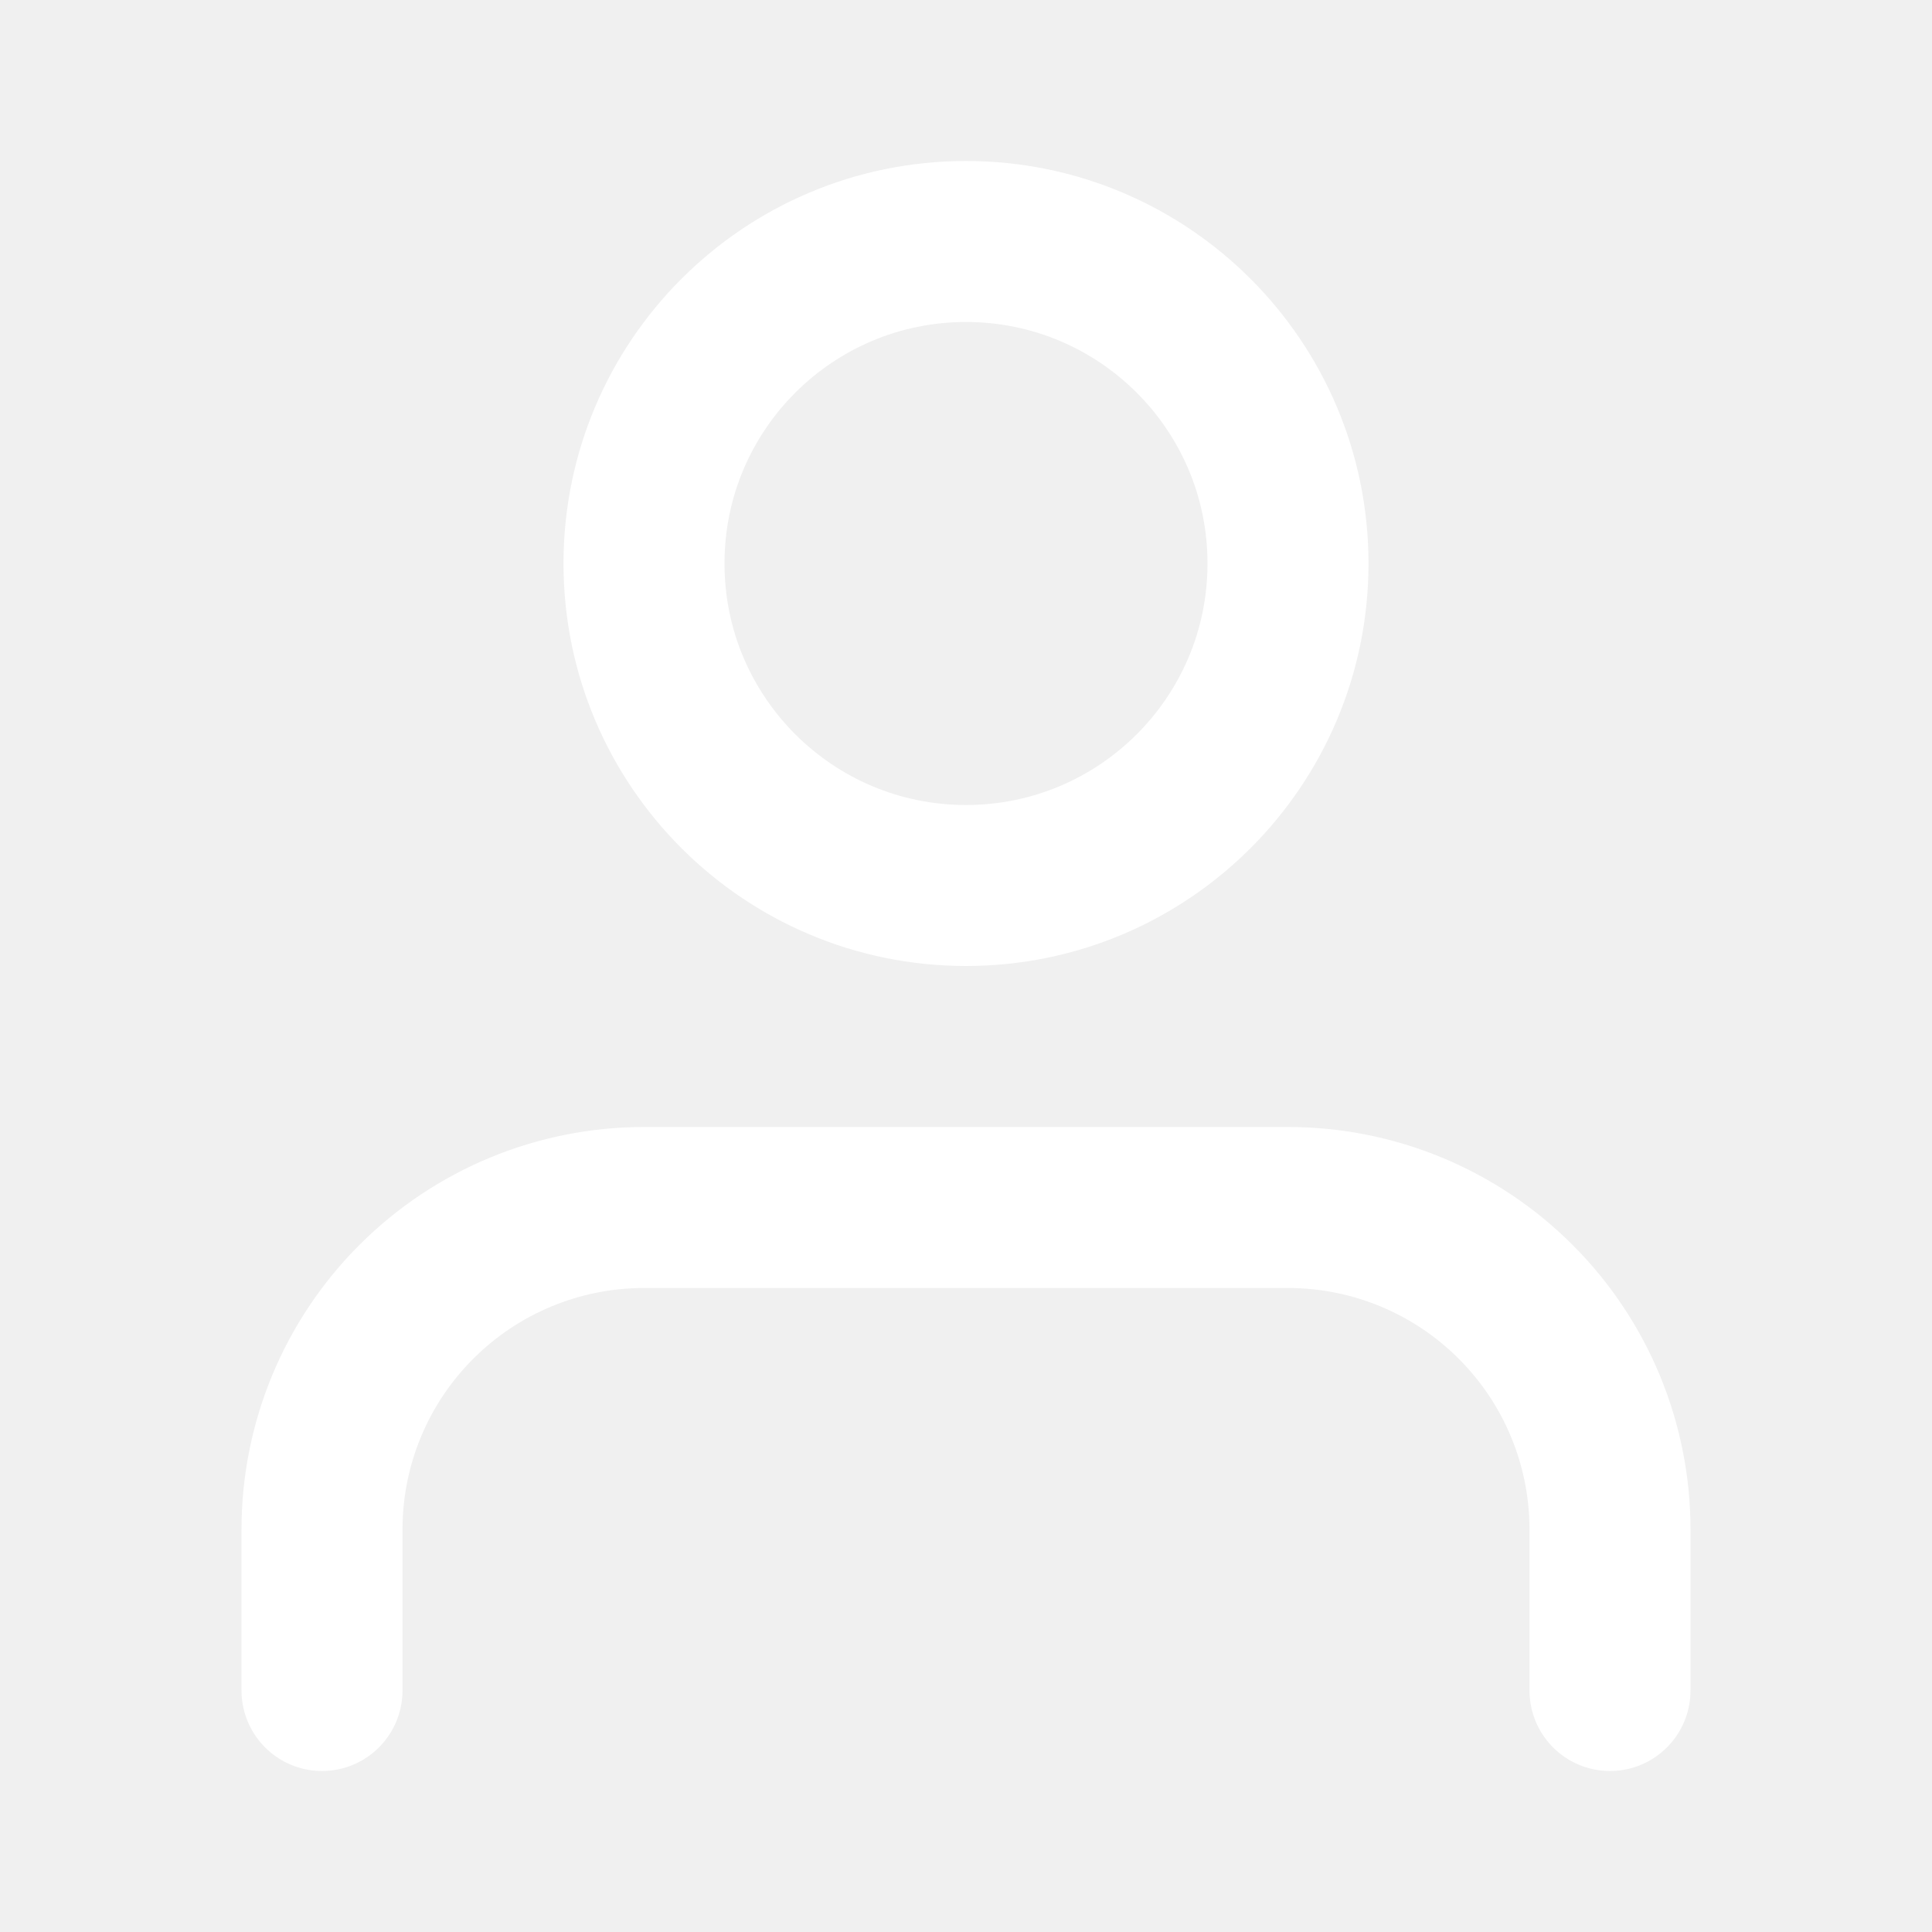
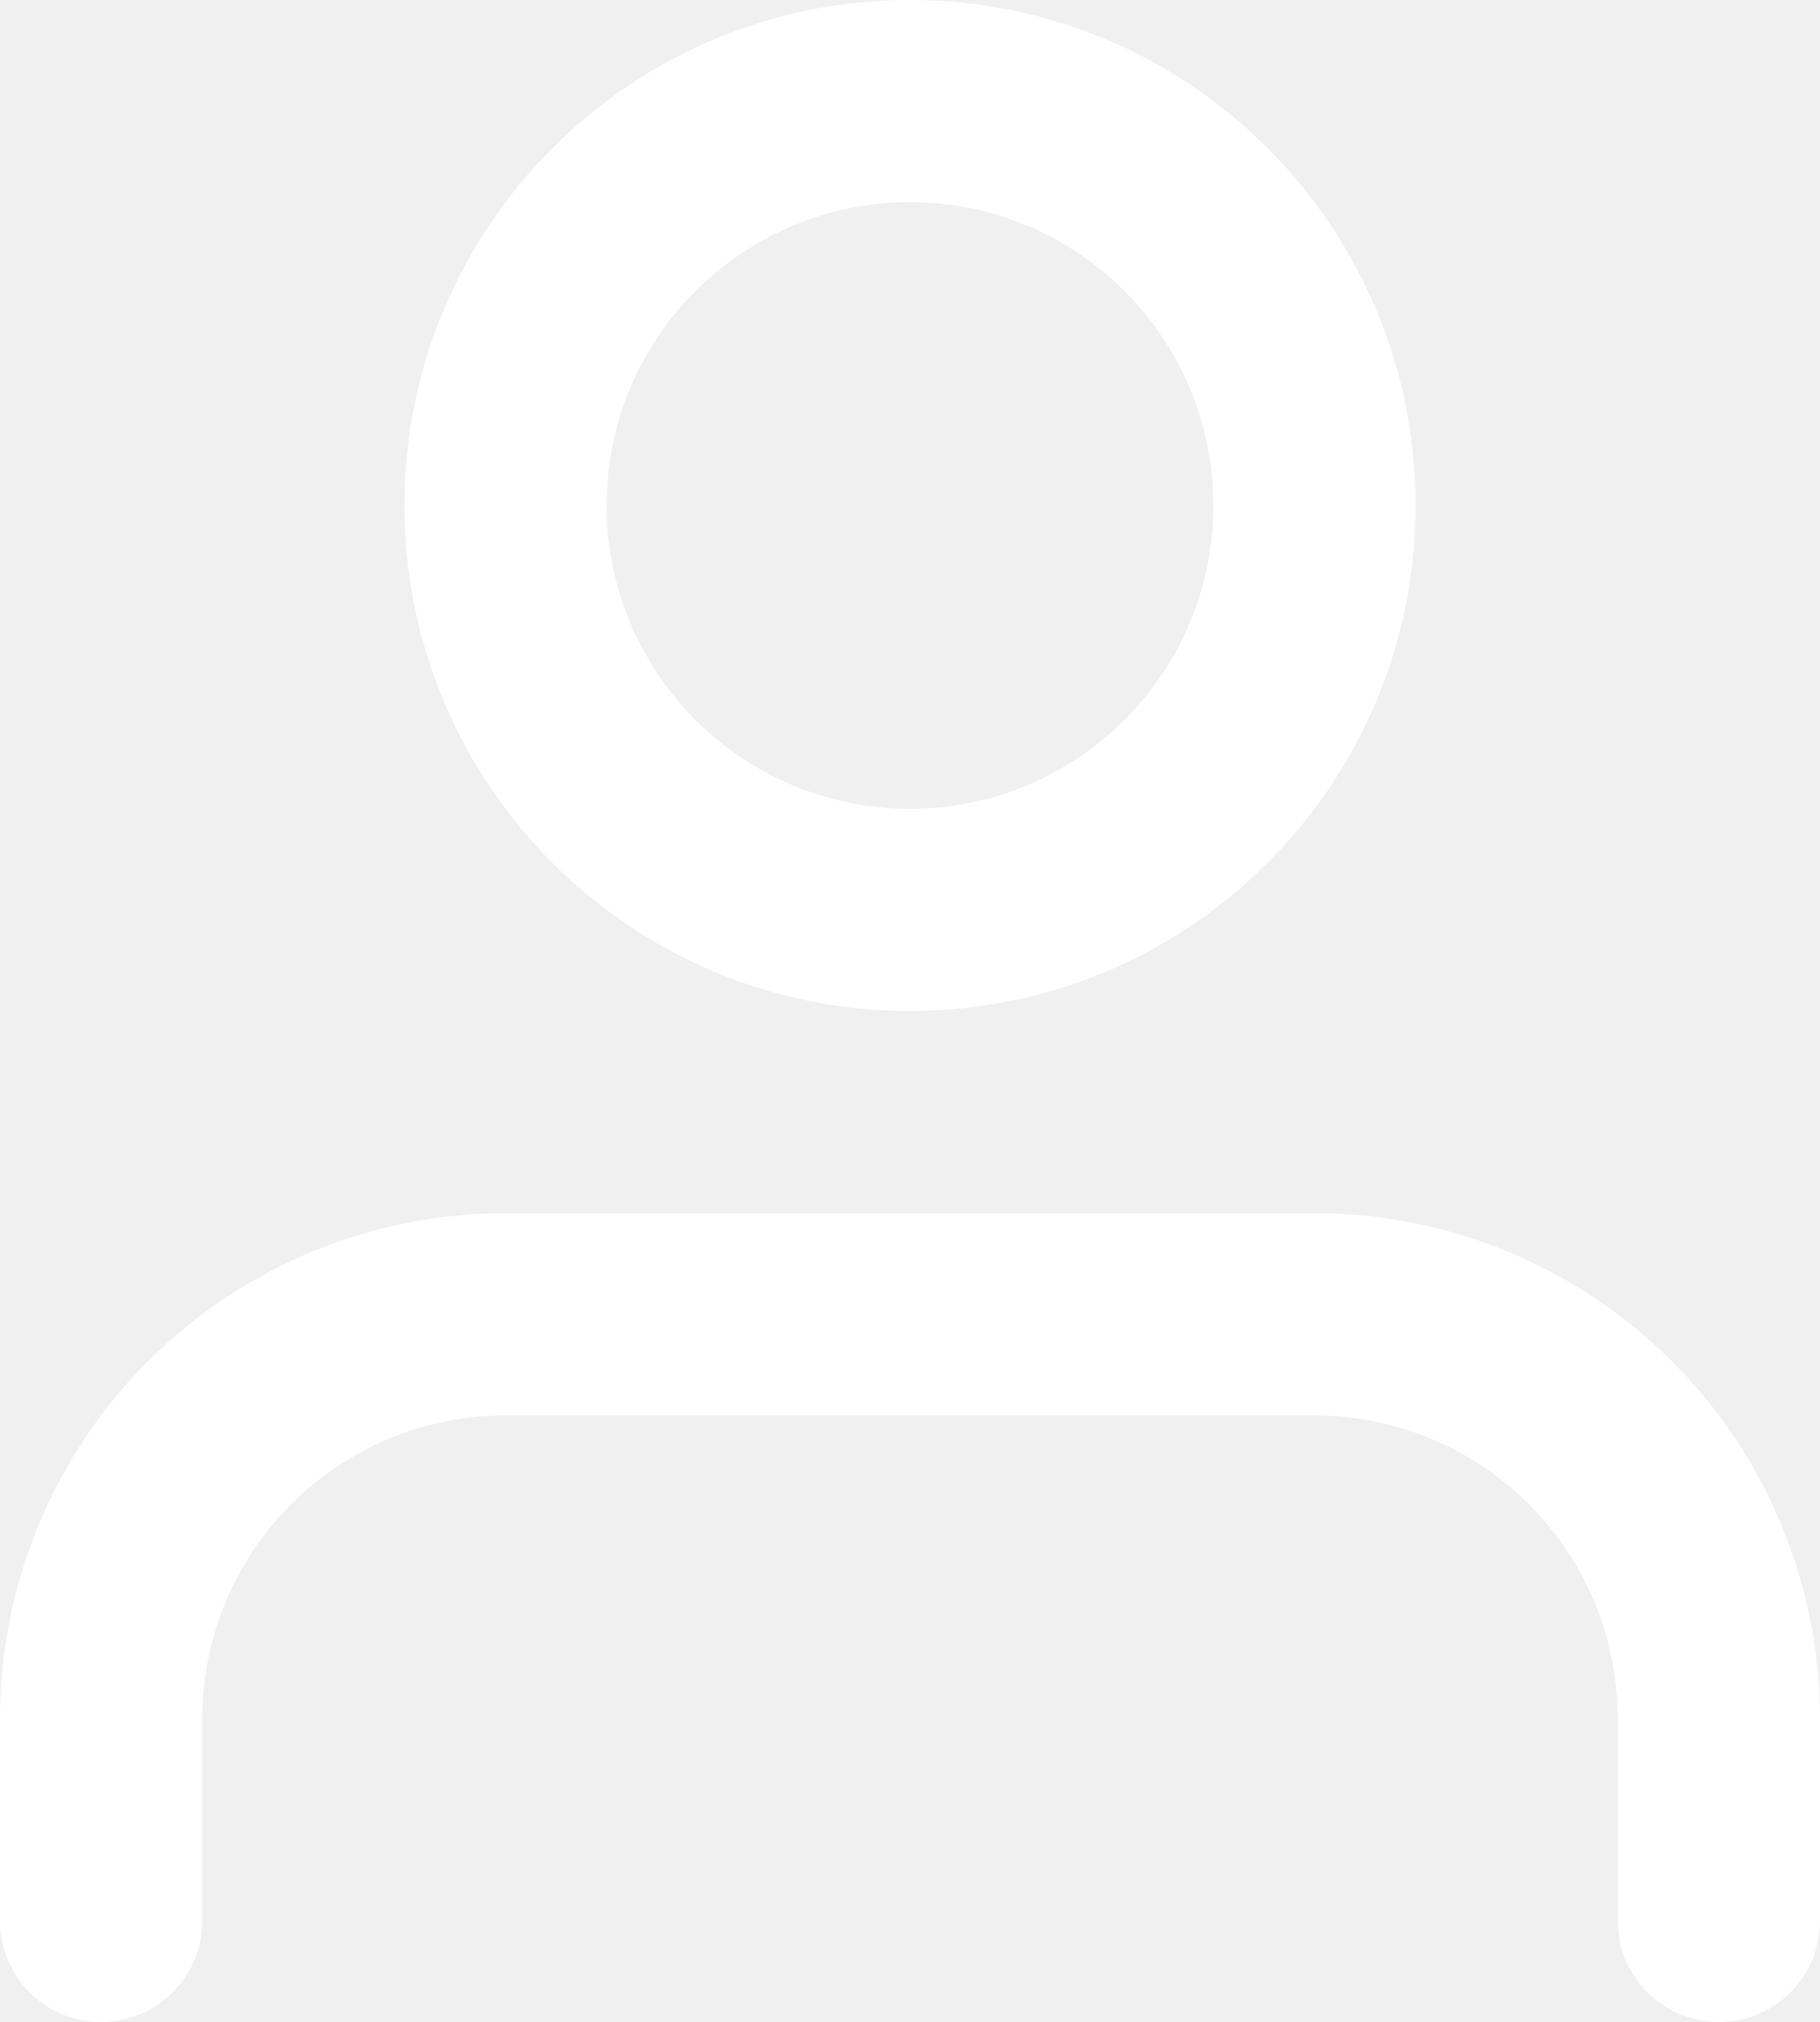
- <svg xmlns="http://www.w3.org/2000/svg" width="24" height="24" viewBox="0 0 24 24" fill="none">
-   <path d="M20 21V19C20 17.939 19.579 16.922 18.828 16.172C18.078 15.421 17.061 15 16 15H8C6.939 15 5.922 15.421 5.172 16.172C4.421 16.922 4 17.939 4 19V21" stroke="white" stroke-width="2" stroke-linecap="round" stroke-linejoin="round" />
-   <path d="M12 11C14.209 11 16 9.209 16 7C16 4.791 14.209 3 12 3C9.791 3 8 4.791 8 7C8 9.209 9.791 11 12 11Z" stroke="white" stroke-width="2" stroke-linecap="round" stroke-linejoin="round" />
+ <svg xmlns="http://www.w3.org/2000/svg" width="18" height="20" viewBox="0 0 18 20" fill="none">
+   <path fill-rule="evenodd" clip-rule="evenodd" d="M6 5C6 3.343 7.343 2 9 2C10.657 2 12 3.343 12 5C12 6.657 10.657 8 9 8C7.343 8 6 6.657 6 5ZM9 0C6.239 0 4 2.239 4 5C4 7.761 6.239 10 9 10C11.761 10 14 7.761 14 5C14 2.239 11.761 0 9 0ZM5 12C3.674 12 2.402 12.527 1.464 13.464C0.527 14.402 0 15.674 0 17V19C0 19.552 0.448 20 1 20C1.552 20 2 19.552 2 19V17C2 16.204 2.316 15.441 2.879 14.879C3.441 14.316 4.204 14 5 14H13C13.796 14 14.559 14.316 15.121 14.879C15.684 15.441 16 16.204 16 17V19C16 19.552 16.448 20 17 20C17.552 20 18 19.552 18 19V17C18 15.674 17.473 14.402 16.535 13.464C15.598 12.527 14.326 12 13 12H5Z" fill="white" />
</svg>
